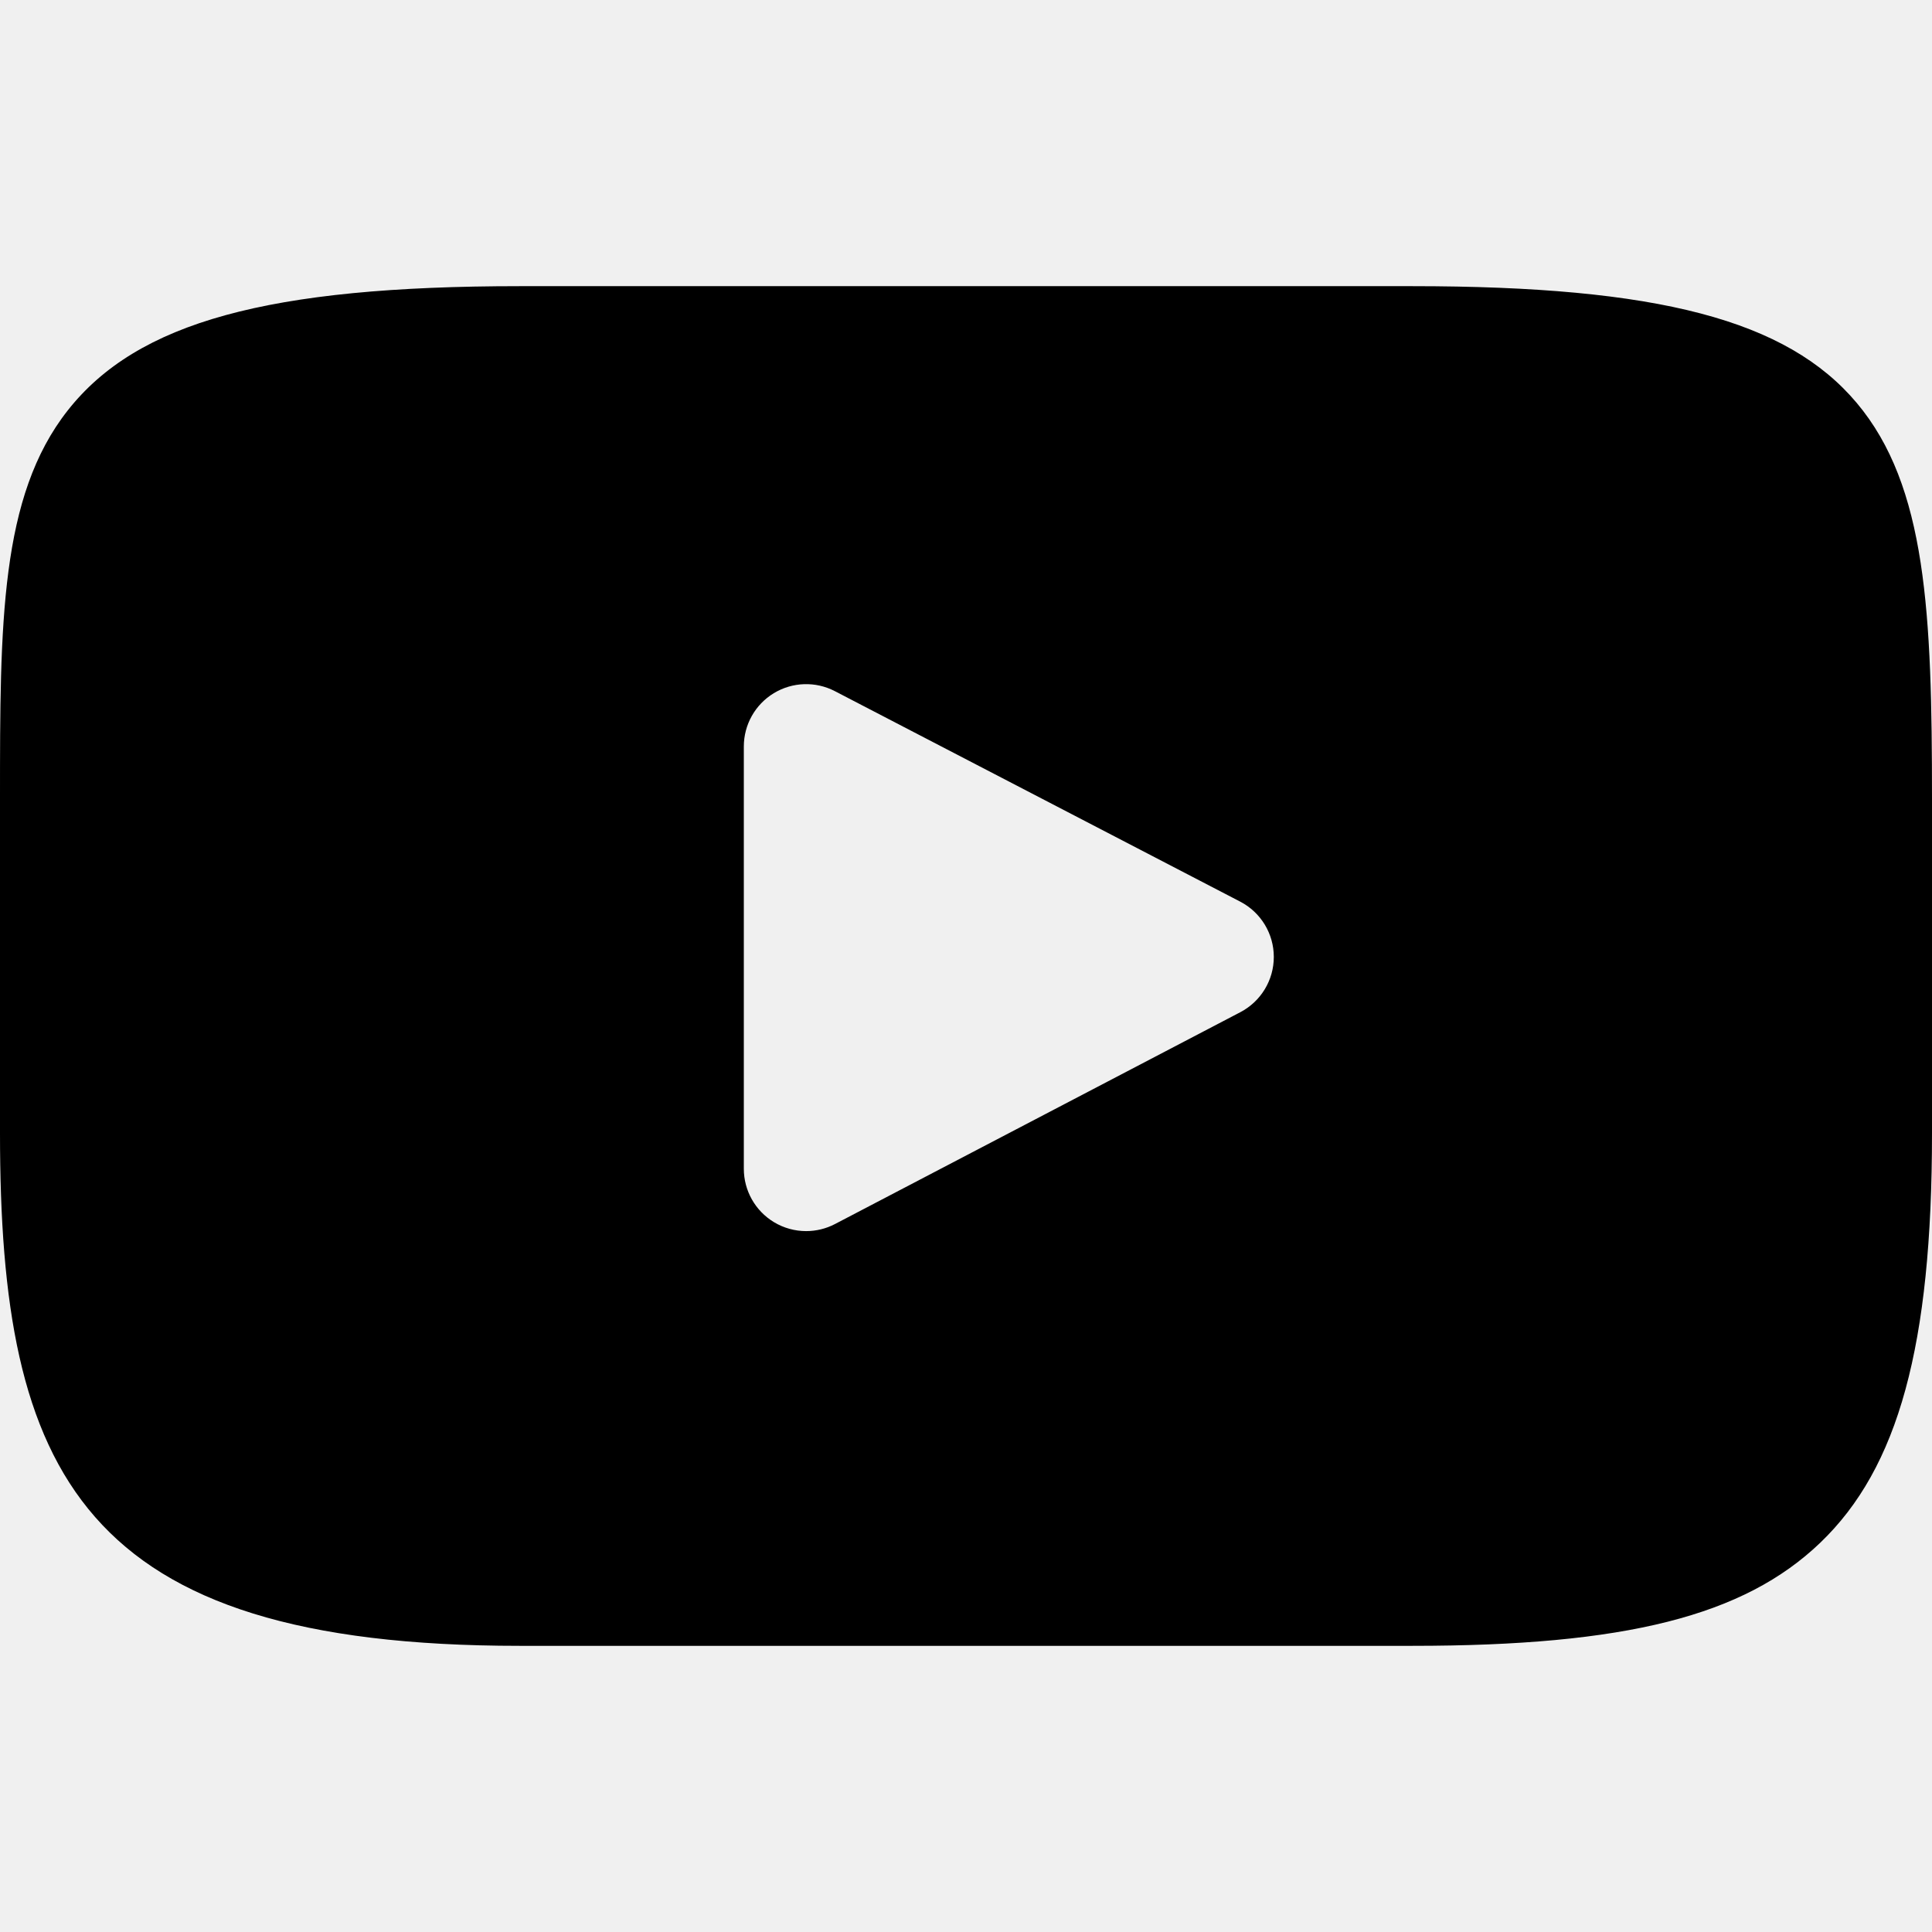
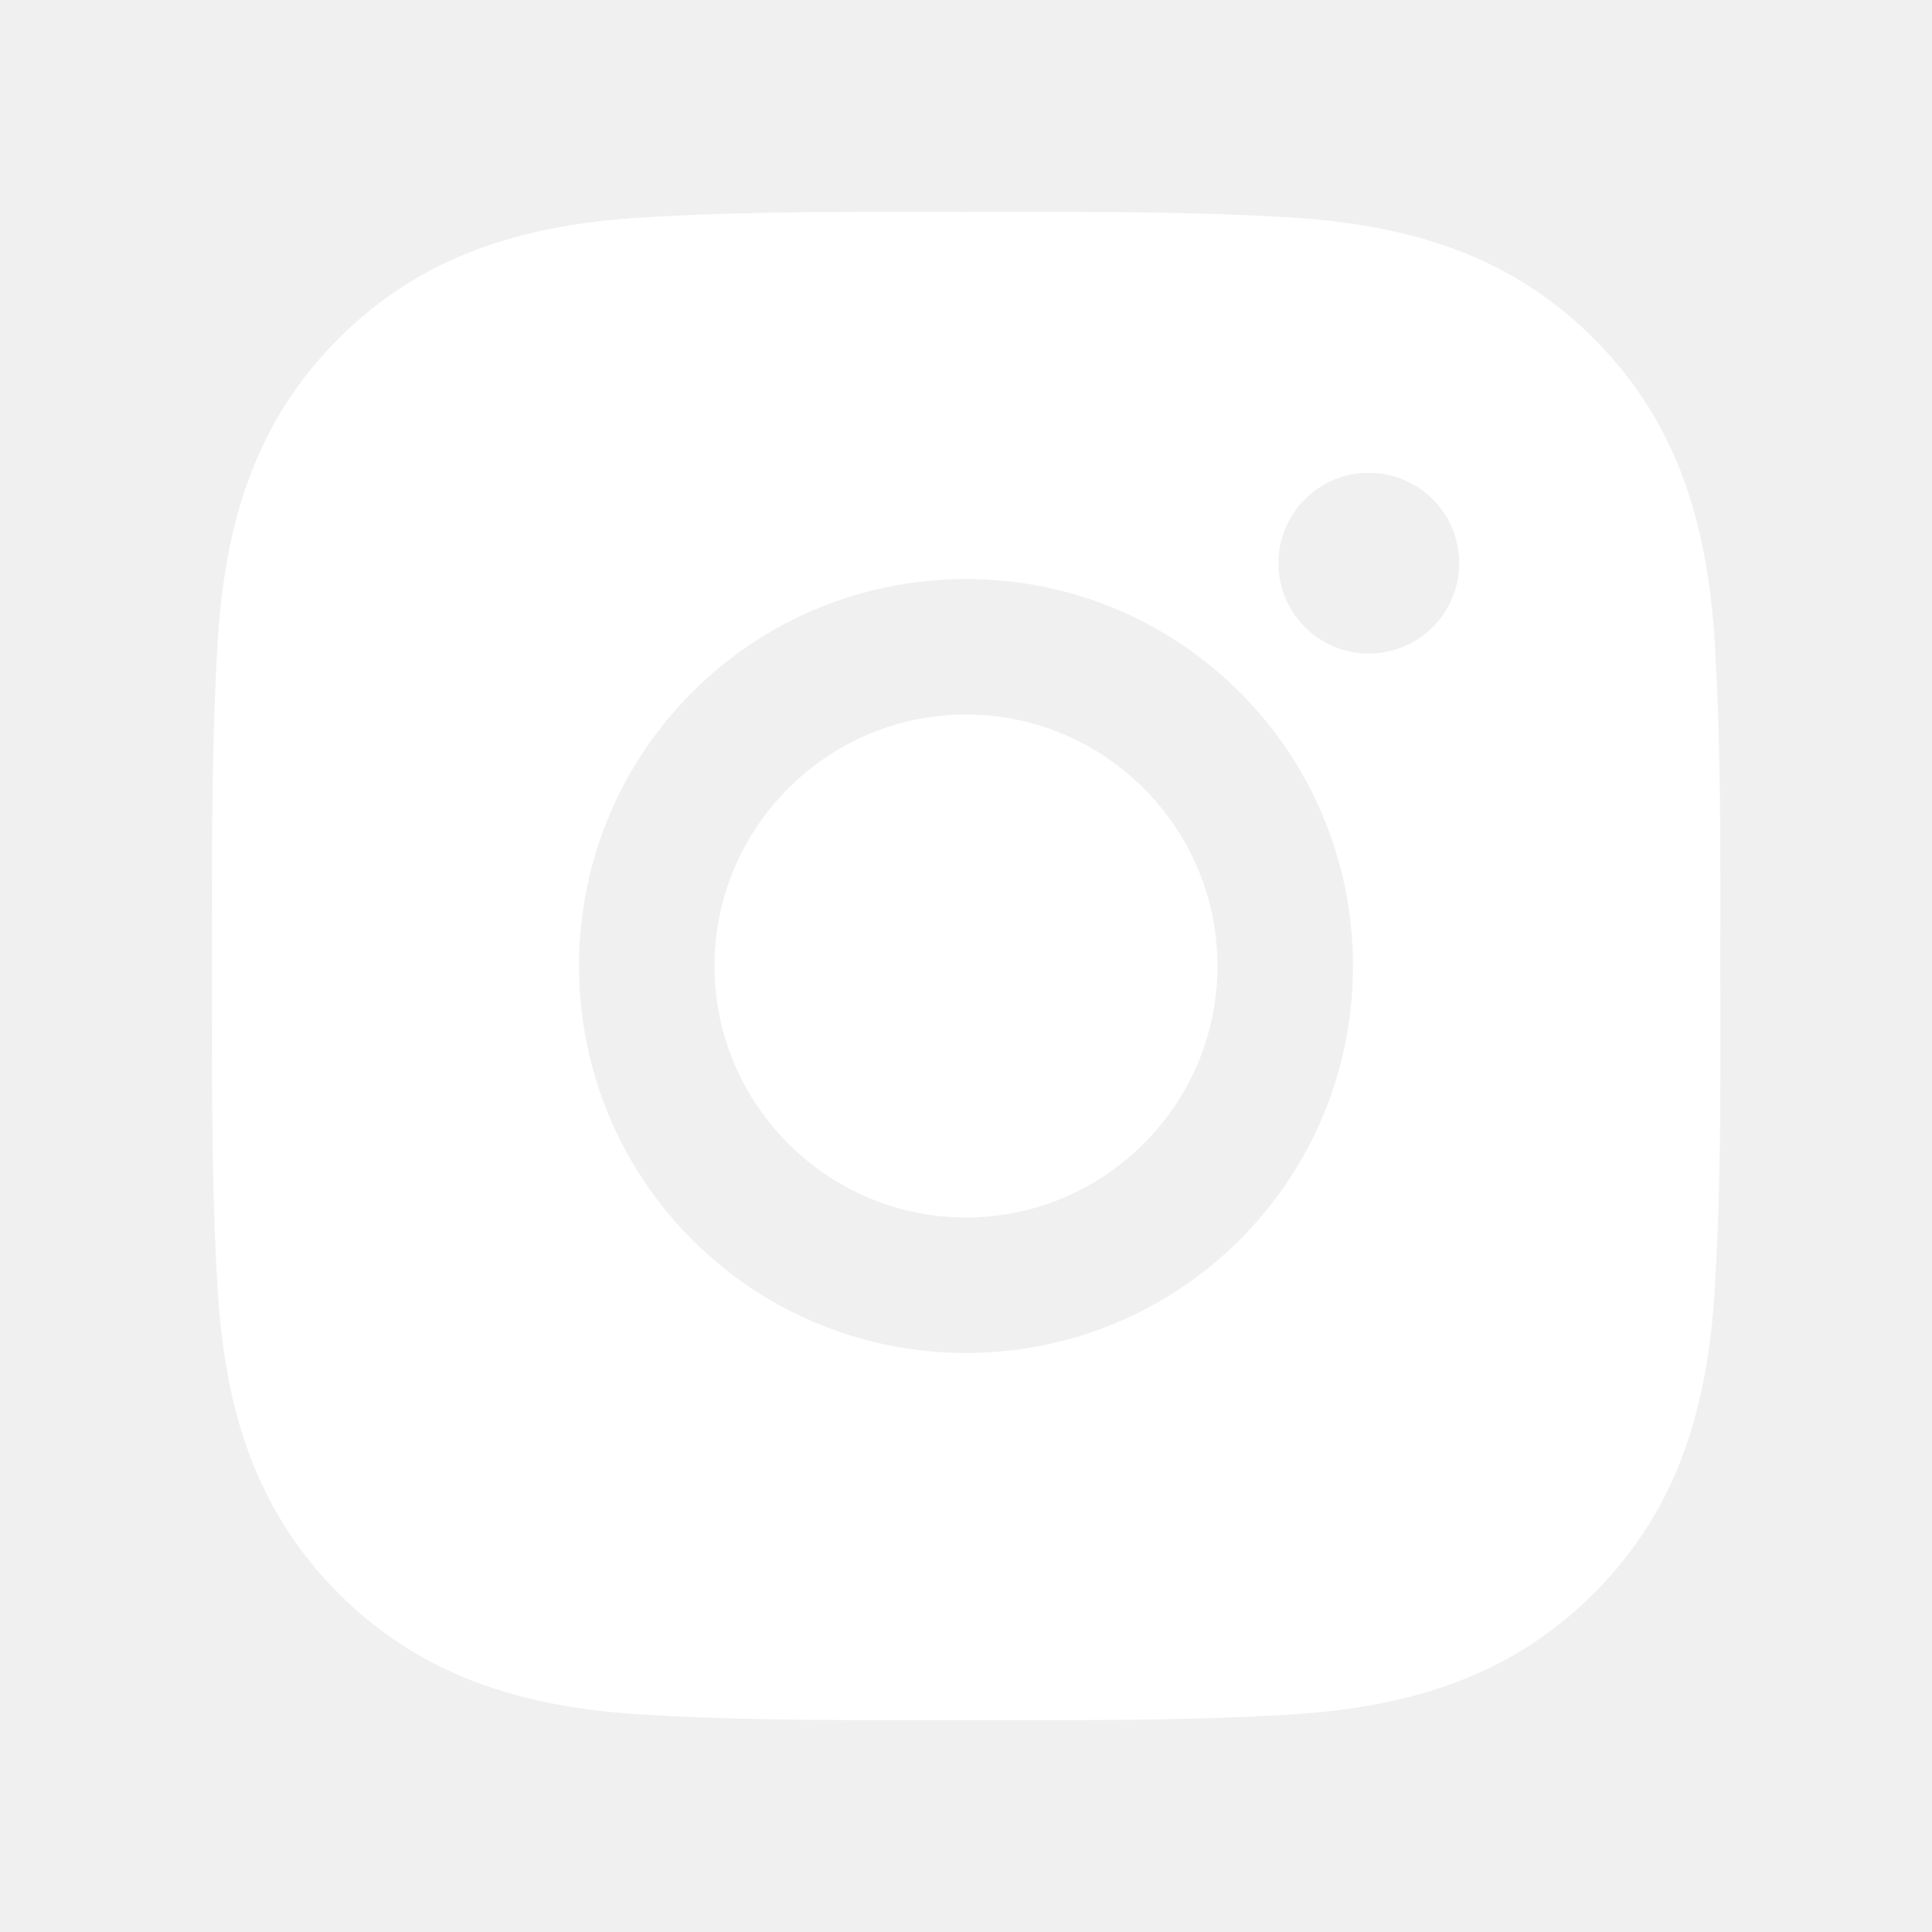
- <svg xmlns="http://www.w3.org/2000/svg" fill="#000000" height="800px" width="800px" version="1.1" id="Layer_1" viewBox="0 0 310 310" xml:space="preserve">
-   <g id="XMLID_822_">
-     <path id="XMLID_823_" d="M297.917,64.645c-11.19-13.302-31.85-18.728-71.306-18.728H83.386c-40.359,0-61.369,5.776-72.517,19.938   C0,79.663,0,100.008,0,128.166v53.669c0,54.551,12.896,82.248,83.386,82.248h143.226c34.216,0,53.176-4.788,65.442-16.527   C304.633,235.518,310,215.863,310,181.835v-53.669C310,98.471,309.159,78.006,297.917,64.645z M199.021,162.41l-65.038,33.991   c-1.454,0.76-3.044,1.137-4.632,1.137c-1.798,0-3.592-0.484-5.181-1.446c-2.992-1.813-4.819-5.056-4.819-8.554v-67.764   c0-3.492,1.822-6.732,4.808-8.546c2.987-1.814,6.702-1.938,9.801-0.328l65.038,33.772c3.309,1.718,5.387,5.134,5.392,8.861   C204.394,157.263,202.325,160.684,199.021,162.41z" />
-   </g>
+ <svg xmlns="http://www.w3.org/2000/svg" fill="#ffffff" width="800px" height="800px" viewBox="0 0 1024 1024" class="icon">
+   <path d="M512 378.7c-73.4 0-133.3 59.9-133.3 133.3S438.6 645.3 512 645.3 645.3 585.4 645.3 512 585.4 378.7 512 378.7zM911.8 512c0-55.2.5-109.9-2.6-165-3.1-64-17.7-120.8-64.5-167.6-46.9-46.9-103.6-61.4-167.6-64.5-55.2-3.1-109.9-2.6-165-2.6-55.2 0-109.9-.5-165 2.6-64 3.1-120.8 17.7-167.6 64.5C132.6 226.3 118.1 283 115 347c-3.1 55.2-2.6 109.9-2.6 165s-.5 109.9 2.6 165c3.1 64 17.7 120.8 64.5 167.6 46.9 46.9 103.6 61.4 167.6 64.5 55.2 3.1 109.9 2.6 165 2.6 55.2 0 109.9.5 165-2.6 64-3.1 120.8-17.7 167.6-64.5 46.9-46.9 61.4-103.6 64.5-167.6 3.2-55.1 2.6-109.8 2.6-165zM512 717.1c-113.5 0-205.1-91.6-205.1-205.1S398.5 306.9 512 306.9 717.1 398.5 717.1 512 625.5 717.1 512 717.1zm213.5-370.7c-26.5 0-47.9-21.4-47.9-47.9s21.4-47.9 47.9-47.9 47.9 21.4 47.9 47.9a47.84 47.84 0 0 1-47.9 47.9z" fill="#ffffff" />
</svg>
